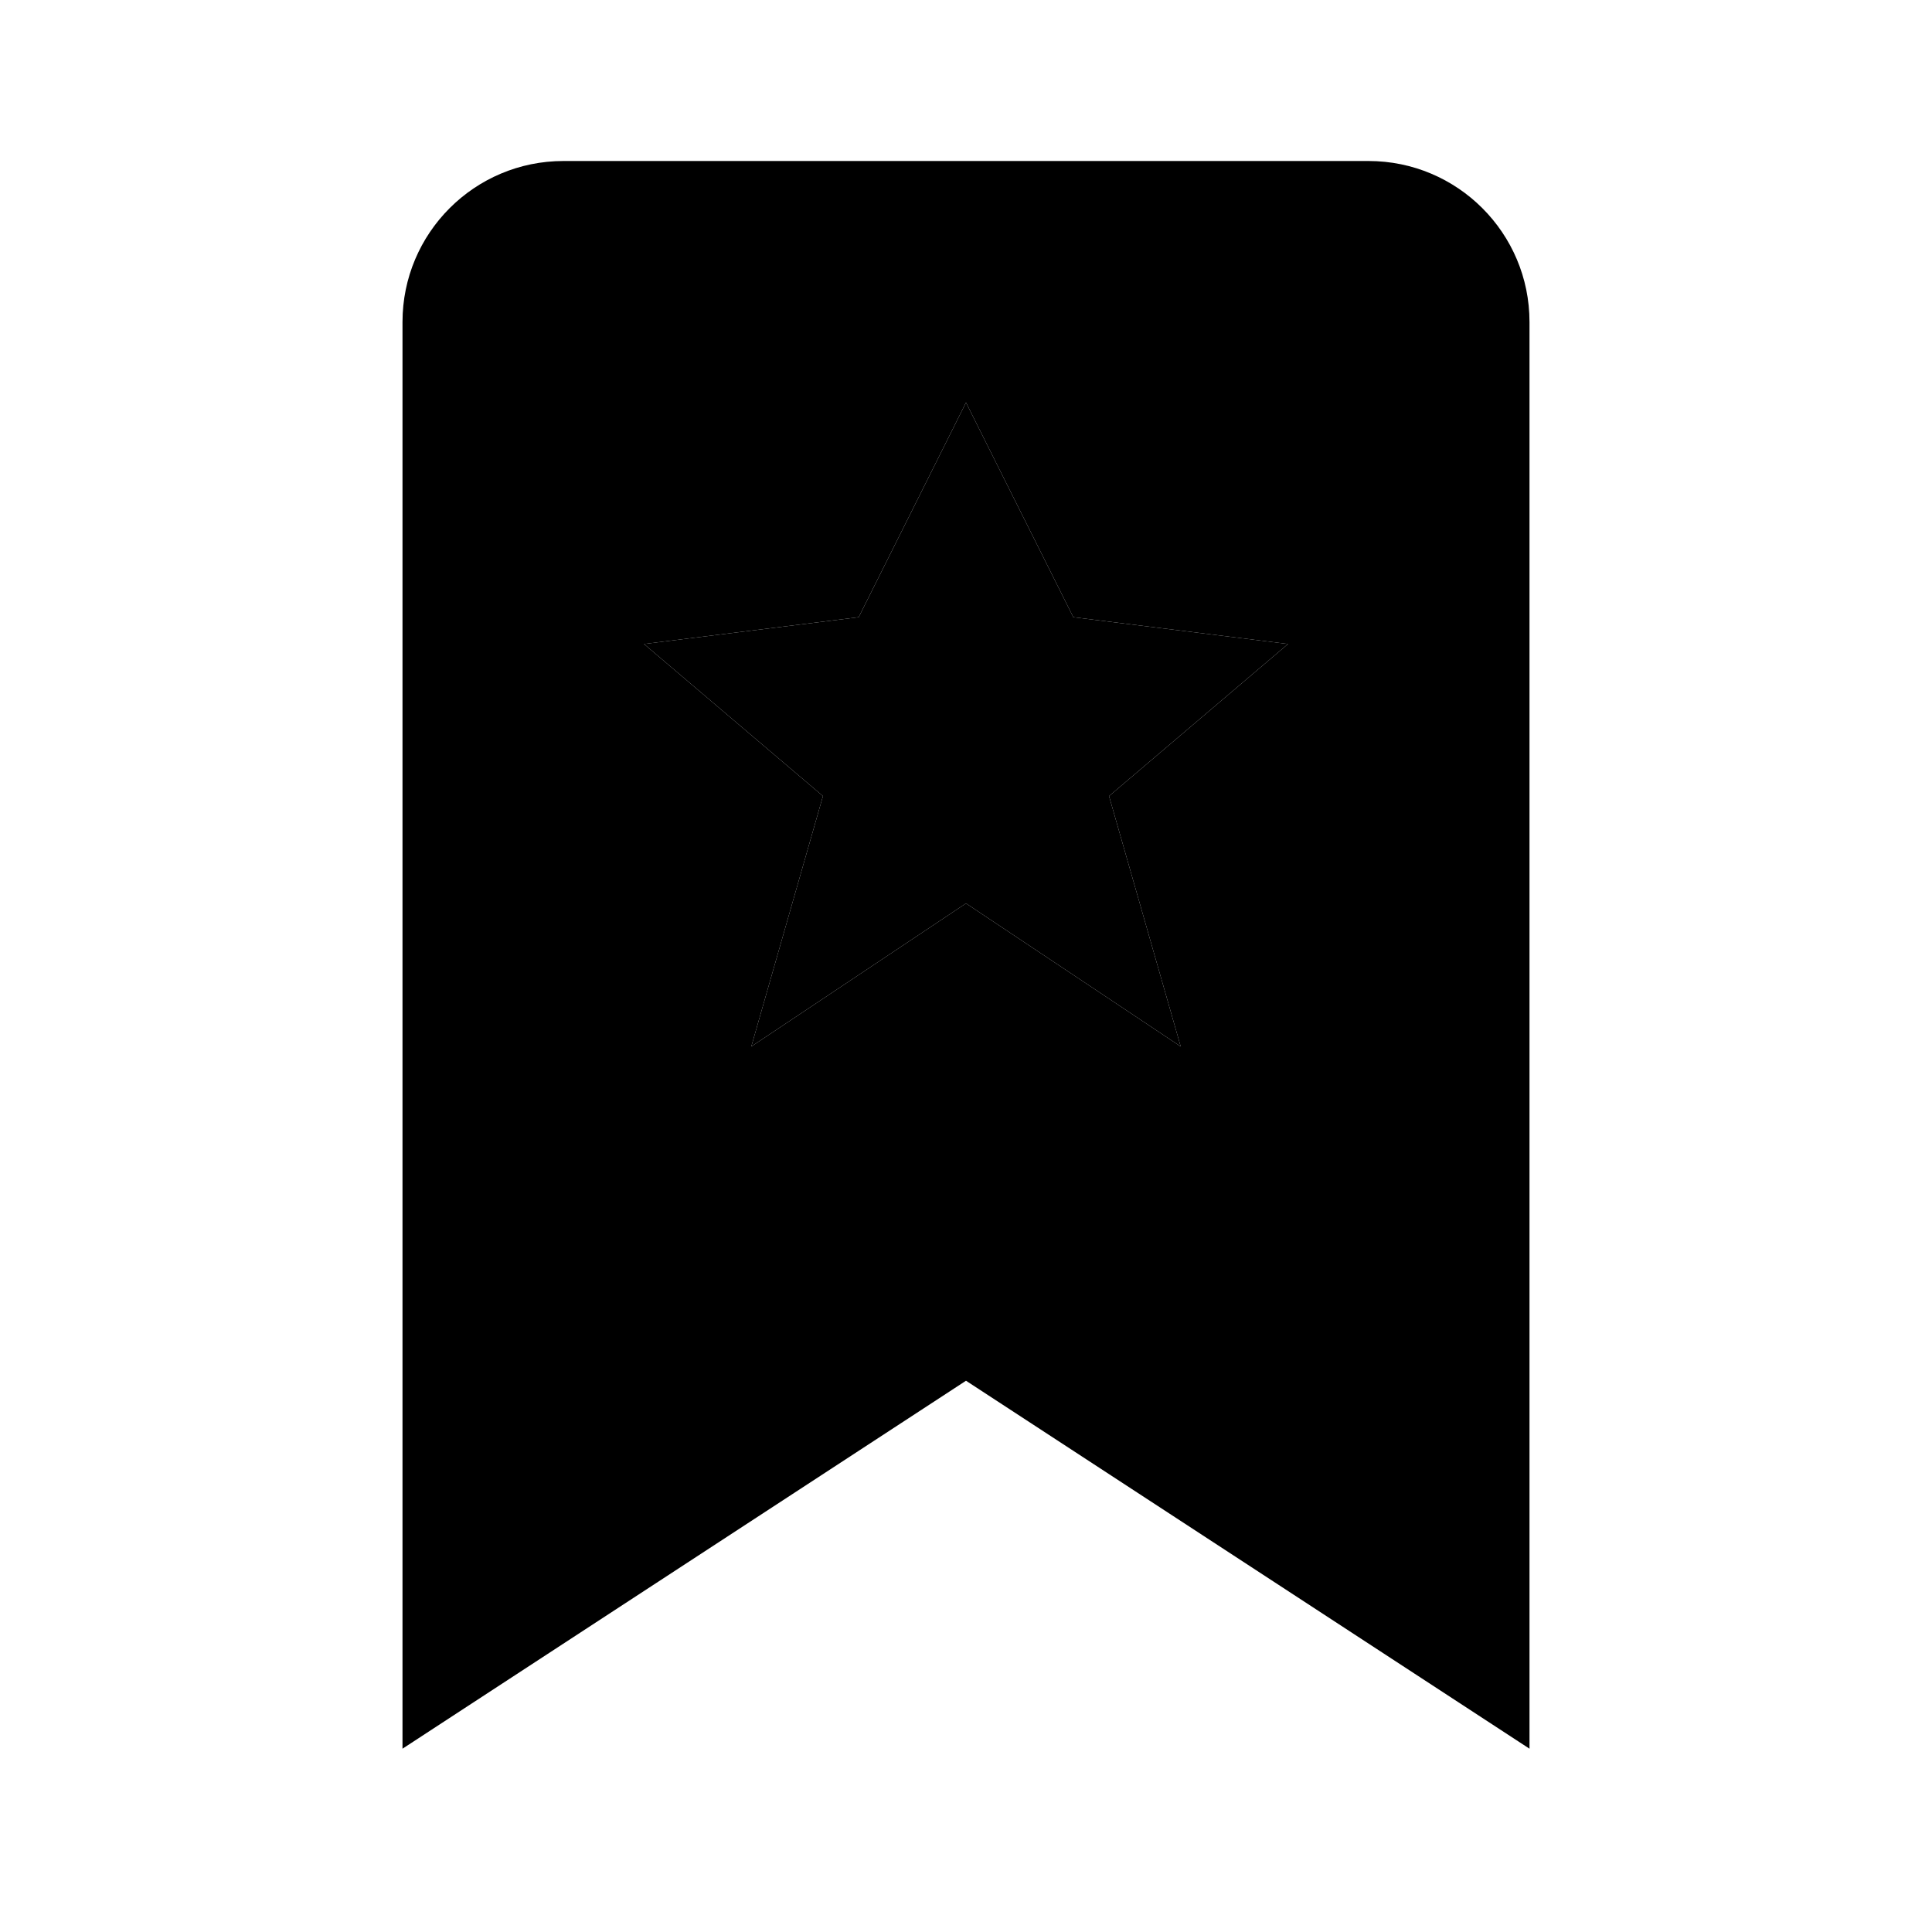
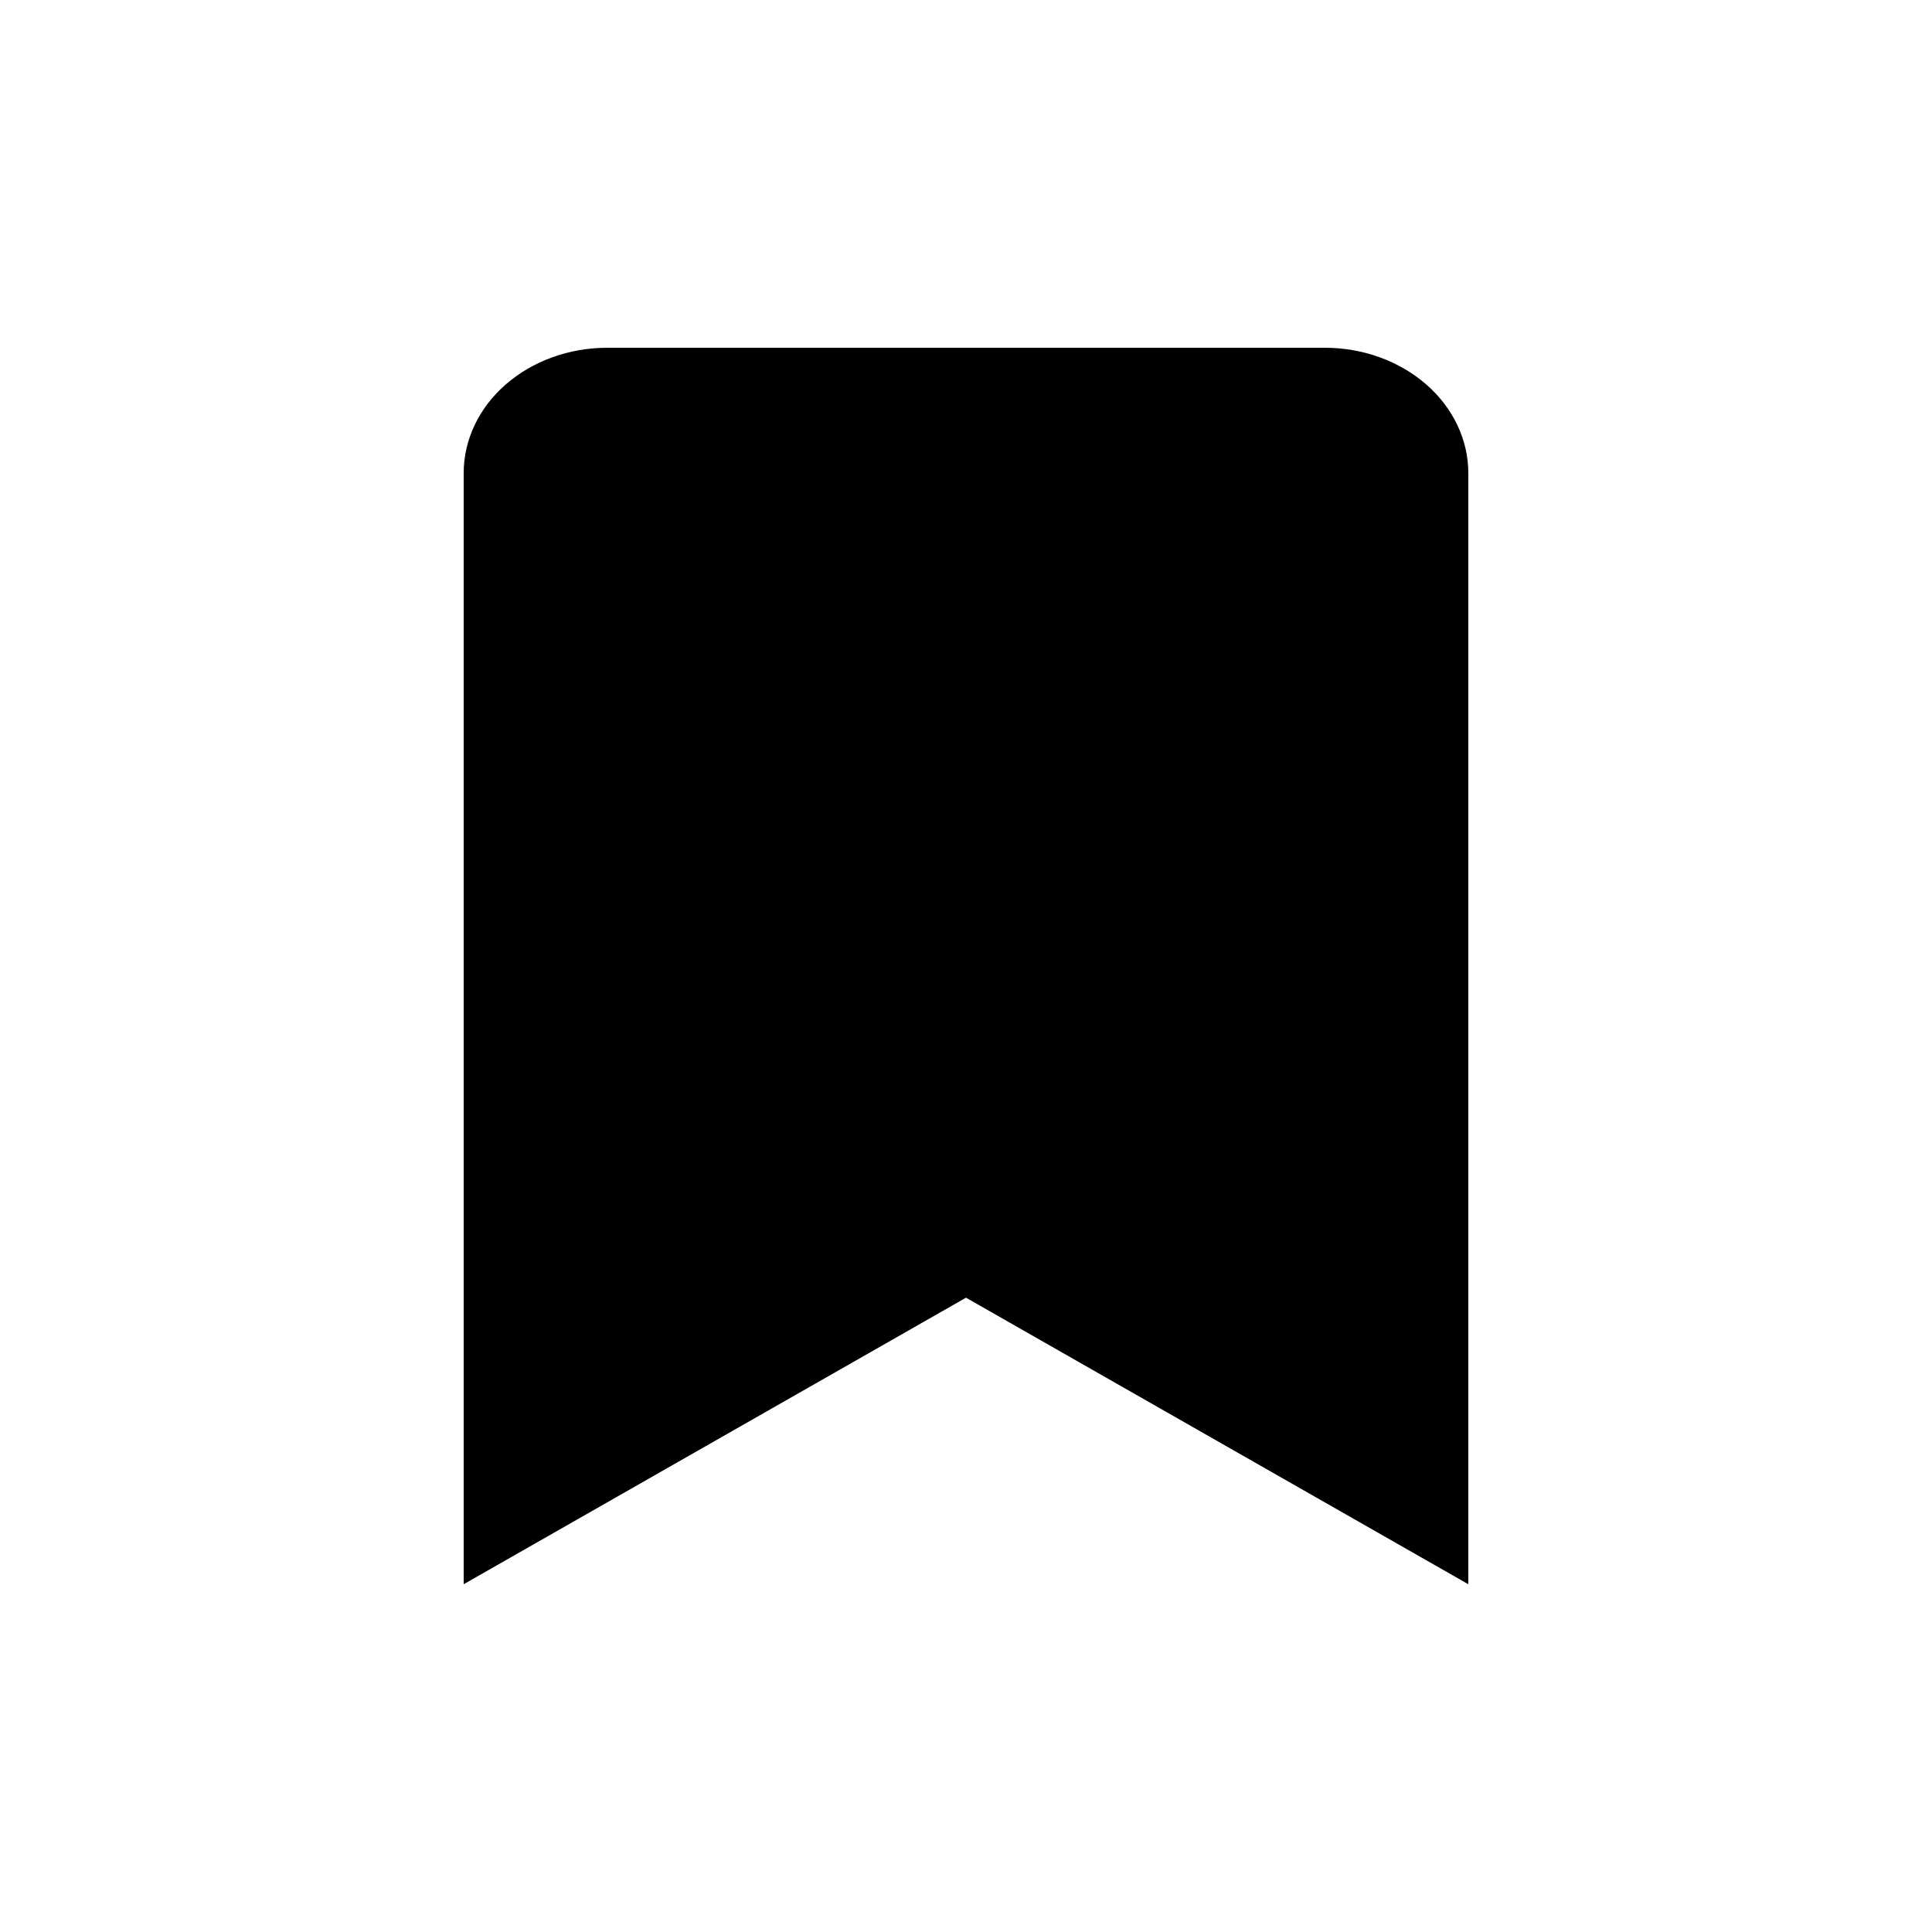
- <svg xmlns="http://www.w3.org/2000/svg" width="24" height="24" viewBox="0 0 24 24">
-   <path d="M12 11.222 14.667 13l-.89-3.111L16 8l-2.667-.333L12 5l-1.333 2.667L8 8l2.223 1.889L9.333 13z" />
-   <path d="M19 21.723V4a2 2 0 0 0-2-2H7a2 2 0 0 0-2 2v17.723l7-4.571 7 4.571zM8 8l2.667-.333L12 5l1.333 2.667L16 8l-2.223 1.889.89 3.111L12 11.222 9.333 13l.89-3.111L8 8z" />
+ <svg xmlns="http://www.w3.org/2000/svg" width="50" height="50" viewBox="0 0 50 50" fill="none">
+   <rect x="15" y="11" width="20" height="20" fill="currentColor" />
+   <path d="M38 41V12.245C38 11.384 37.609 10.559 36.912 9.95C36.215 9.342 35.271 9 34.286 9H15.714C14.729 9 13.784 9.342 13.088 9.95C12.391 10.559 12 11.384 12 12.245V41L25 33.584L38 41ZM17.571 18.735L22.524 18.195L25 13.867L27.476 18.195L32.429 18.735L28.3 21.8L29.953 26.847L25 23.962L20.047 26.847L21.7 21.8L17.571 18.735Z" fill="currentColor" />
</svg>
